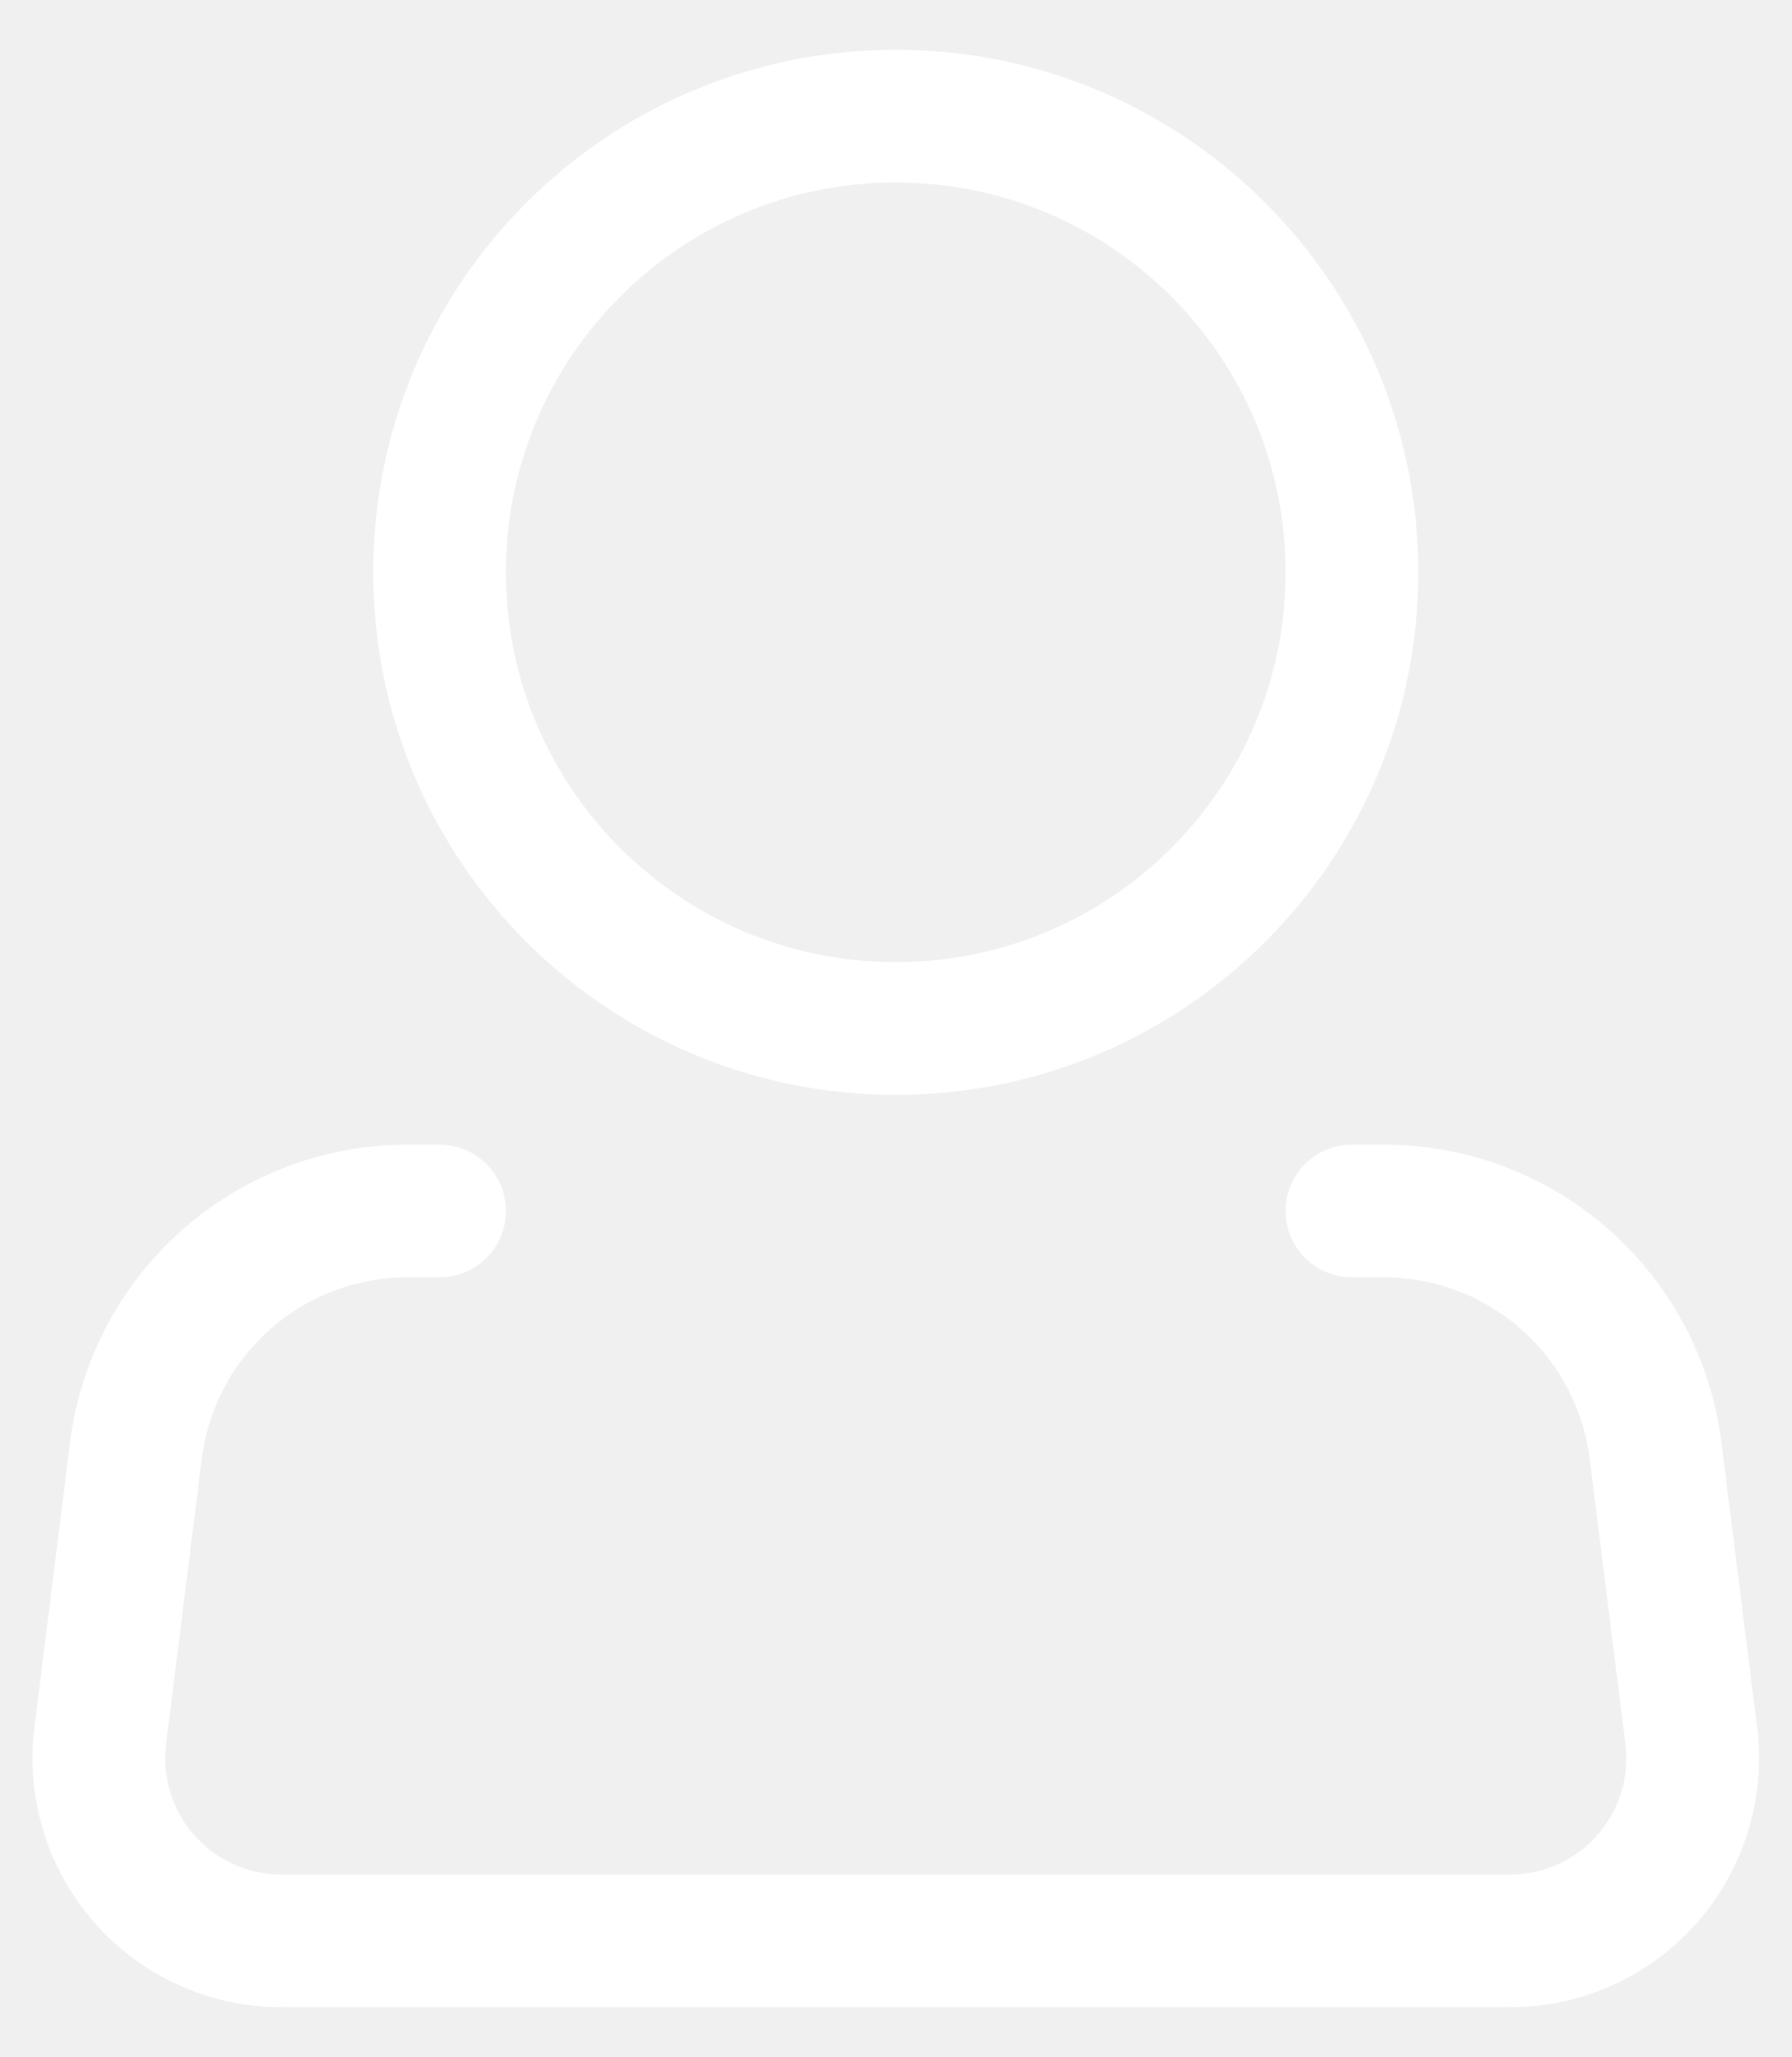
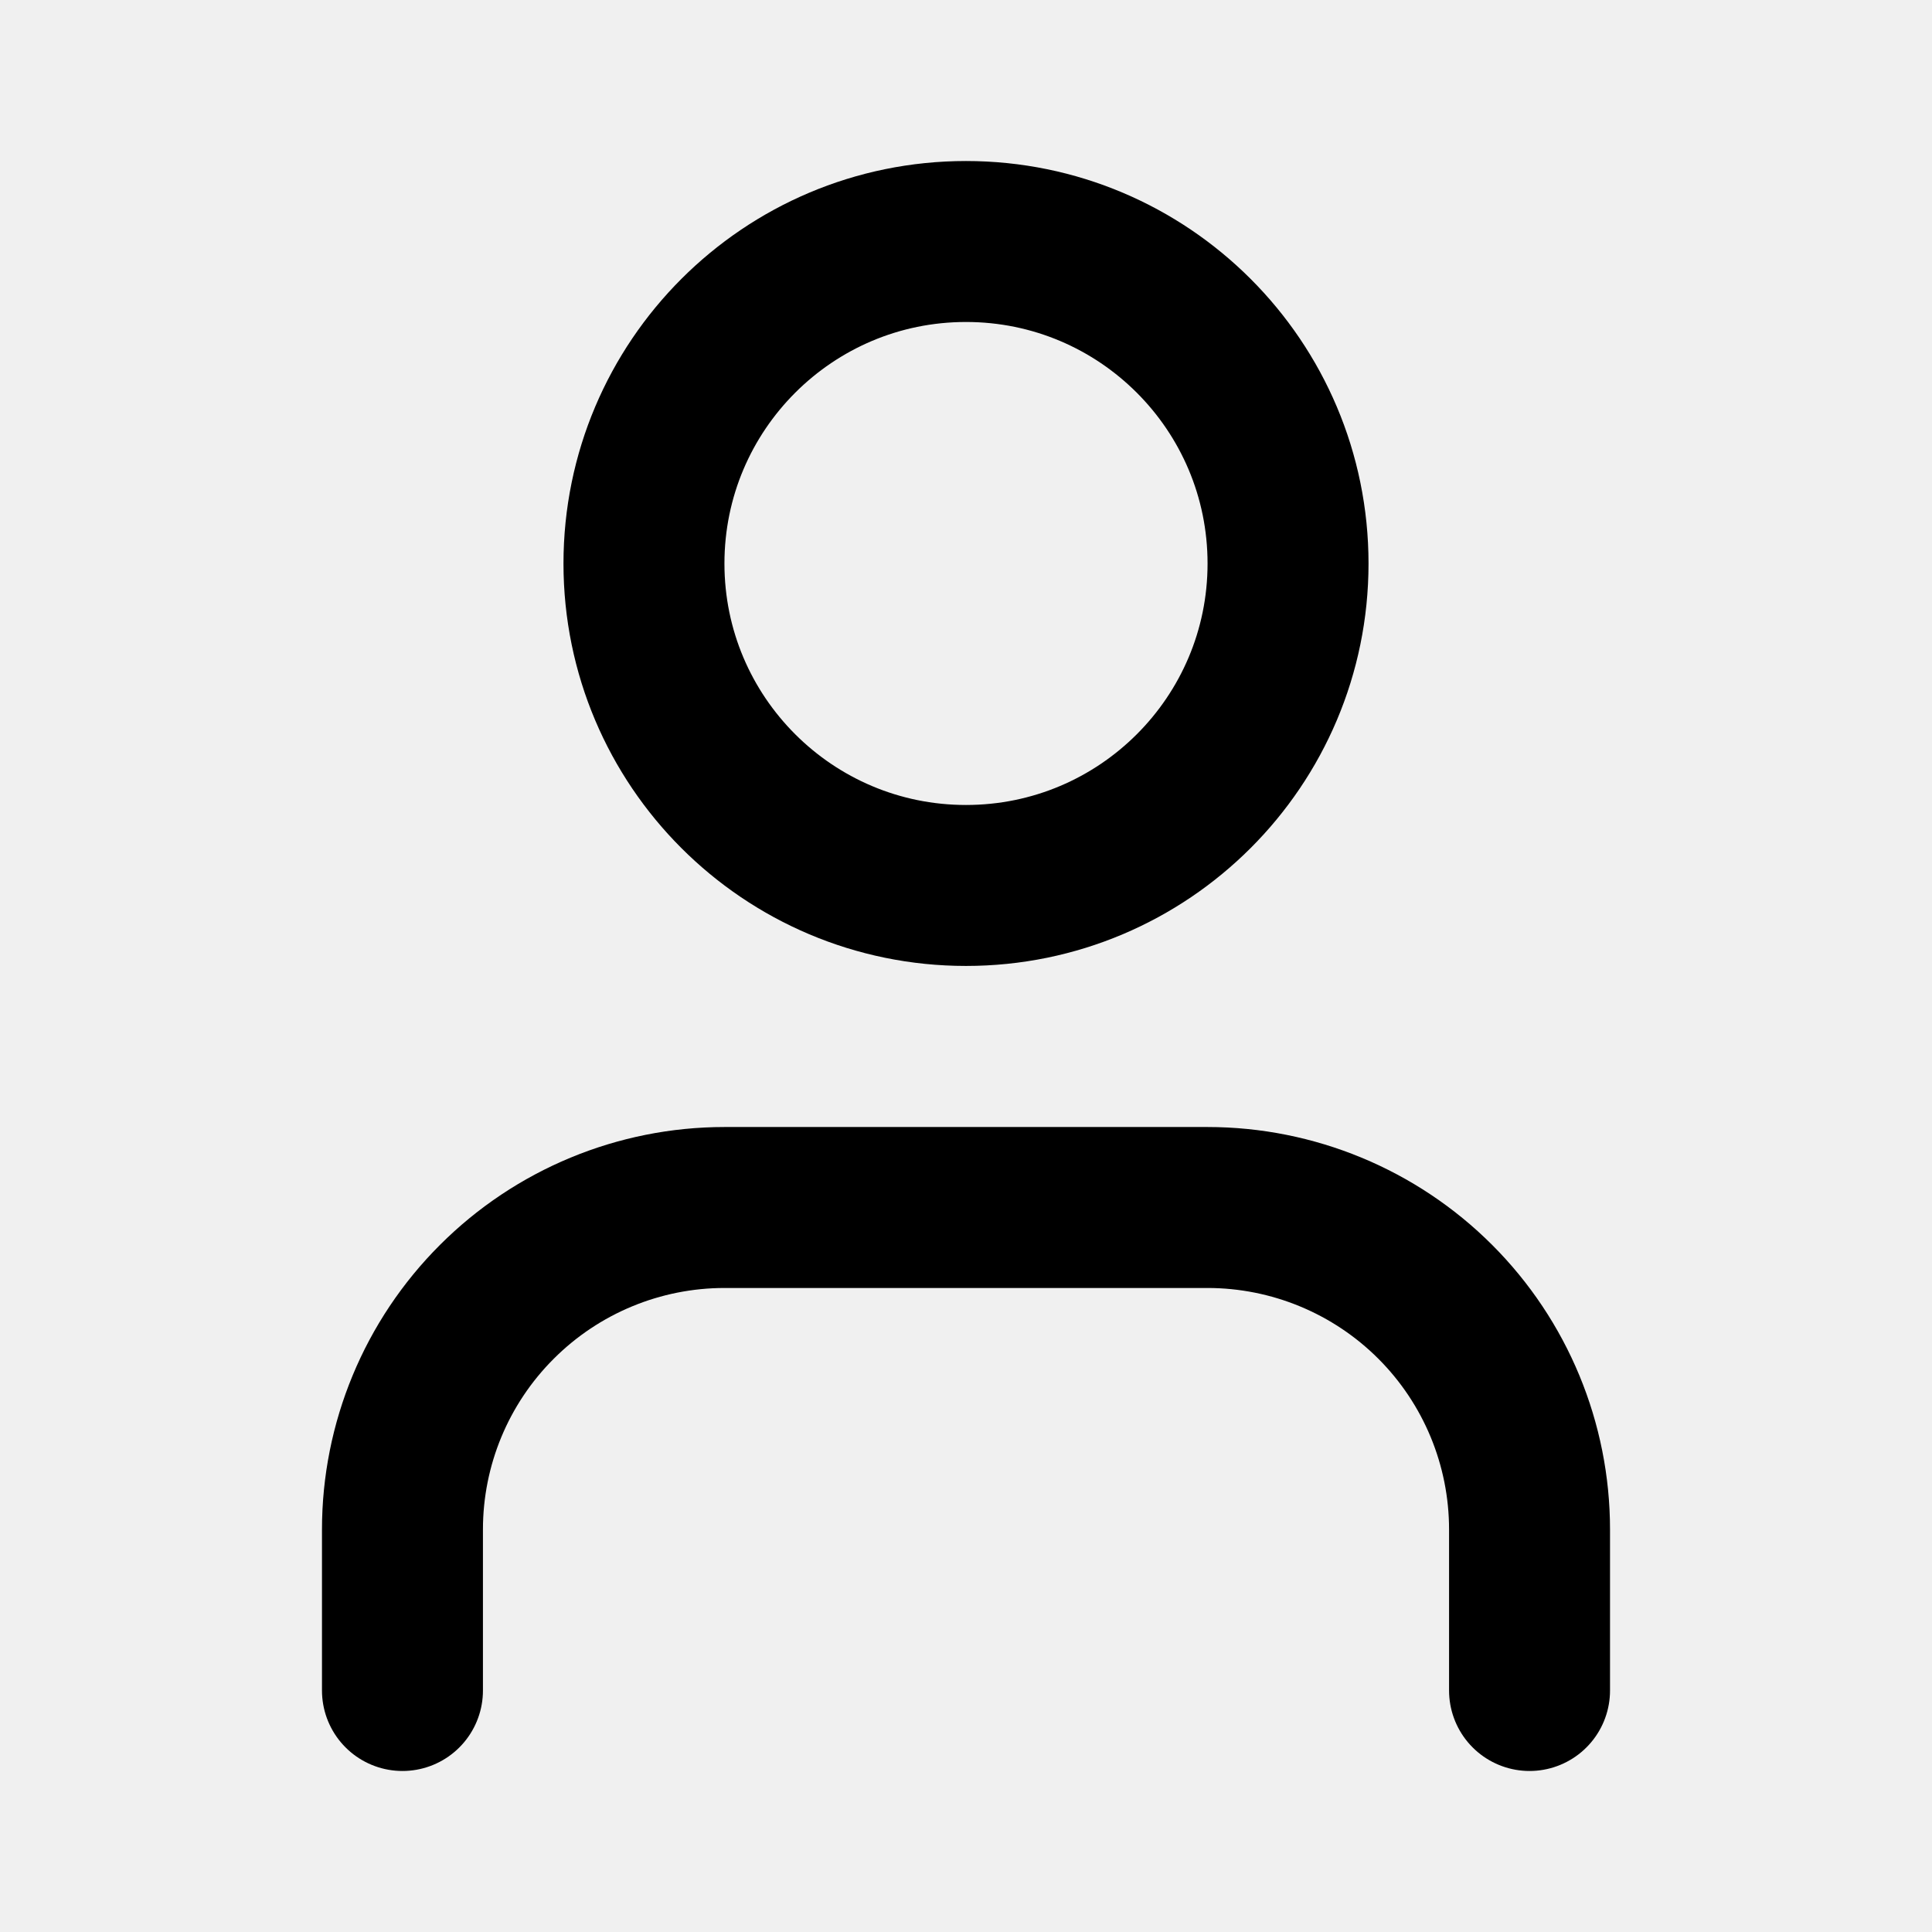
- <svg xmlns="http://www.w3.org/2000/svg" width="27" height="31" viewBox="0 0 27 31" fill="none" stroke="#ffffff">
-   <path d="M13.5 15.5C17.297 15.5 20.375 12.422 20.375 8.625C20.375 4.828 17.297 1.75 13.5 1.75C9.703 1.75 6.625 4.828 6.625 8.625C6.625 12.422 9.703 15.5 13.5 15.5Z" stroke-width="2" />
-   <path d="M20.375 18.25H20.859C21.864 18.25 22.835 18.618 23.588 19.283C24.342 19.948 24.826 20.866 24.951 21.863L25.489 26.159C25.537 26.546 25.503 26.939 25.387 27.311C25.272 27.684 25.079 28.028 24.821 28.32C24.563 28.613 24.246 28.847 23.89 29.007C23.535 29.167 23.149 29.25 22.759 29.25H4.241C3.851 29.25 3.465 29.167 3.11 29.007C2.754 28.847 2.437 28.613 2.179 28.32C1.921 28.028 1.728 27.684 1.613 27.311C1.498 26.939 1.463 26.546 1.511 26.159L2.048 21.863C2.172 20.866 2.657 19.948 3.411 19.282C4.165 18.617 5.137 18.25 6.142 18.25H6.625" stroke-width="2" stroke-linecap="round" stroke-linejoin="round" />
+ <svg xmlns="http://www.w3.org/2000/svg" width="16" height="16" viewBox="0 0 16 16" fill="none">
+   <path d="M12.667 14V12.667C12.667 11.959 12.386 11.281 11.886 10.781C11.386 10.281 10.707 10 10 10H6C5.293 10 4.615 10.281 4.115 10.781C3.614 11.281 3.333 11.959 3.333 12.667V14" stroke="black" stroke-width="1.333" stroke-linecap="round" stroke-linejoin="round" />
+   <path d="M8 7.333C9.473 7.333 10.667 6.139 10.667 4.667C10.667 3.194 9.473 2 8 2C6.527 2 5.333 3.194 5.333 4.667C5.333 6.139 6.527 7.333 8 7.333Z" stroke="black" stroke-width="1.333" stroke-linecap="round" stroke-linejoin="round" />
</svg>
